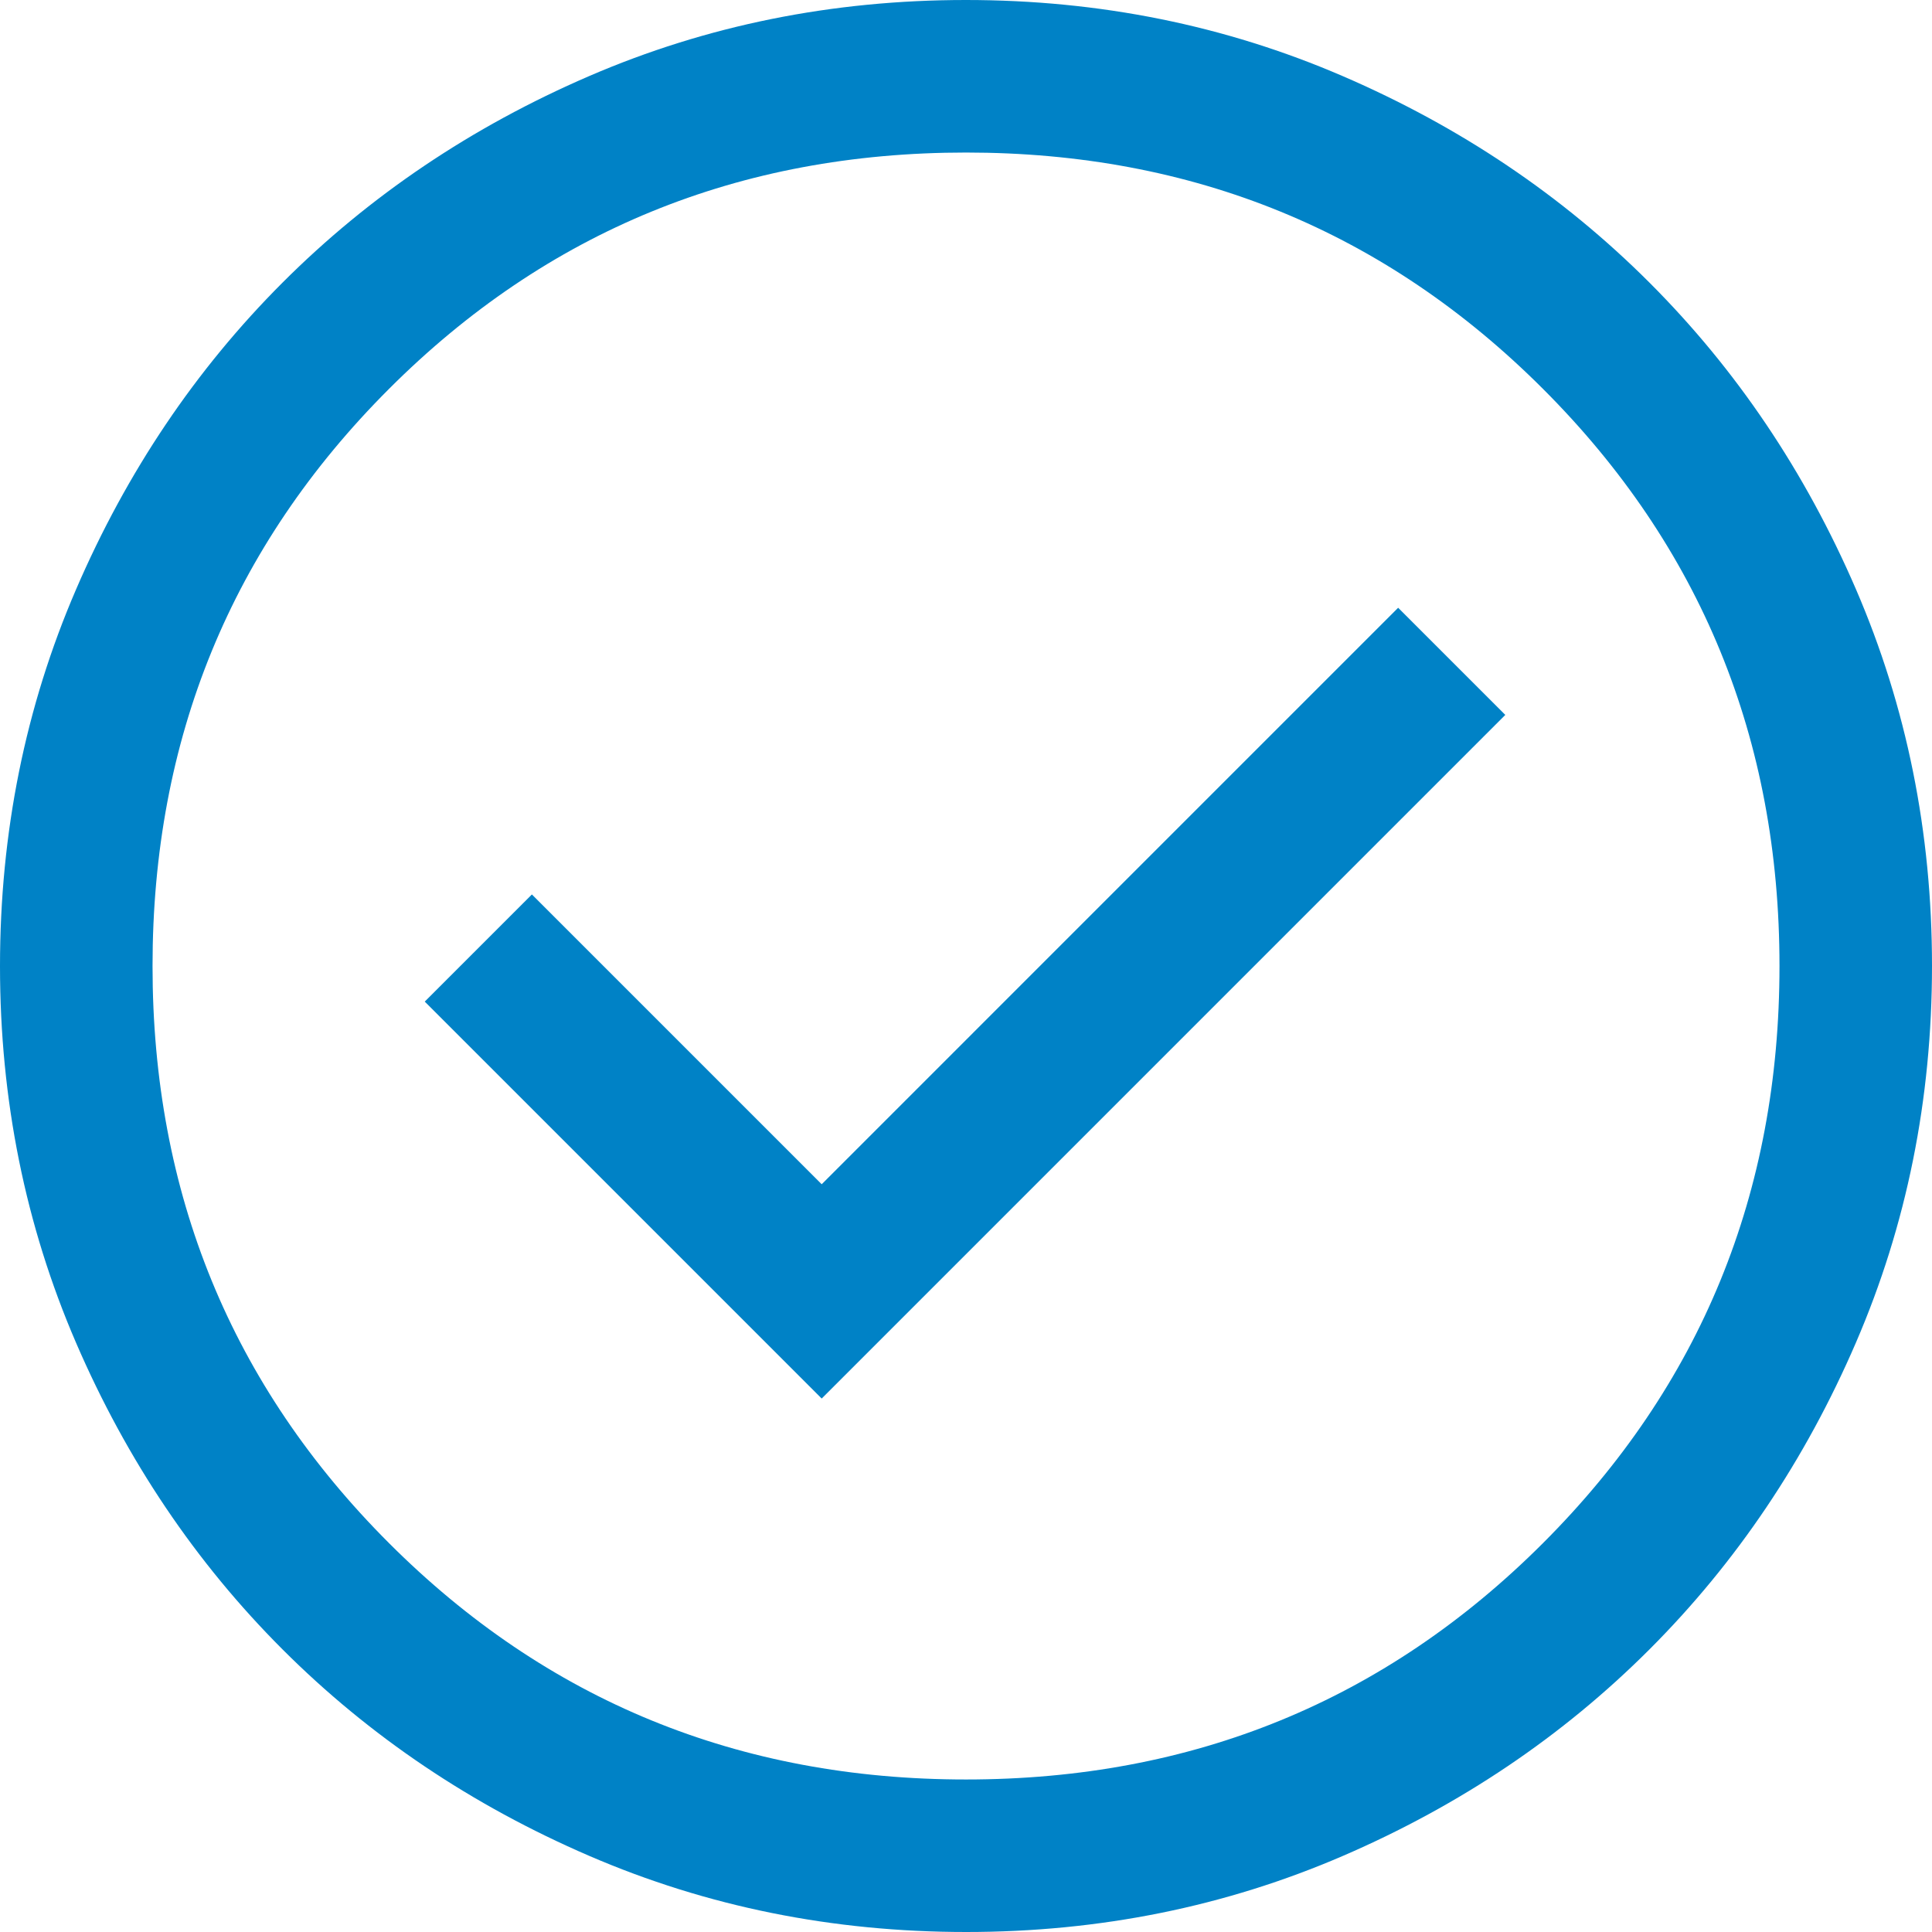
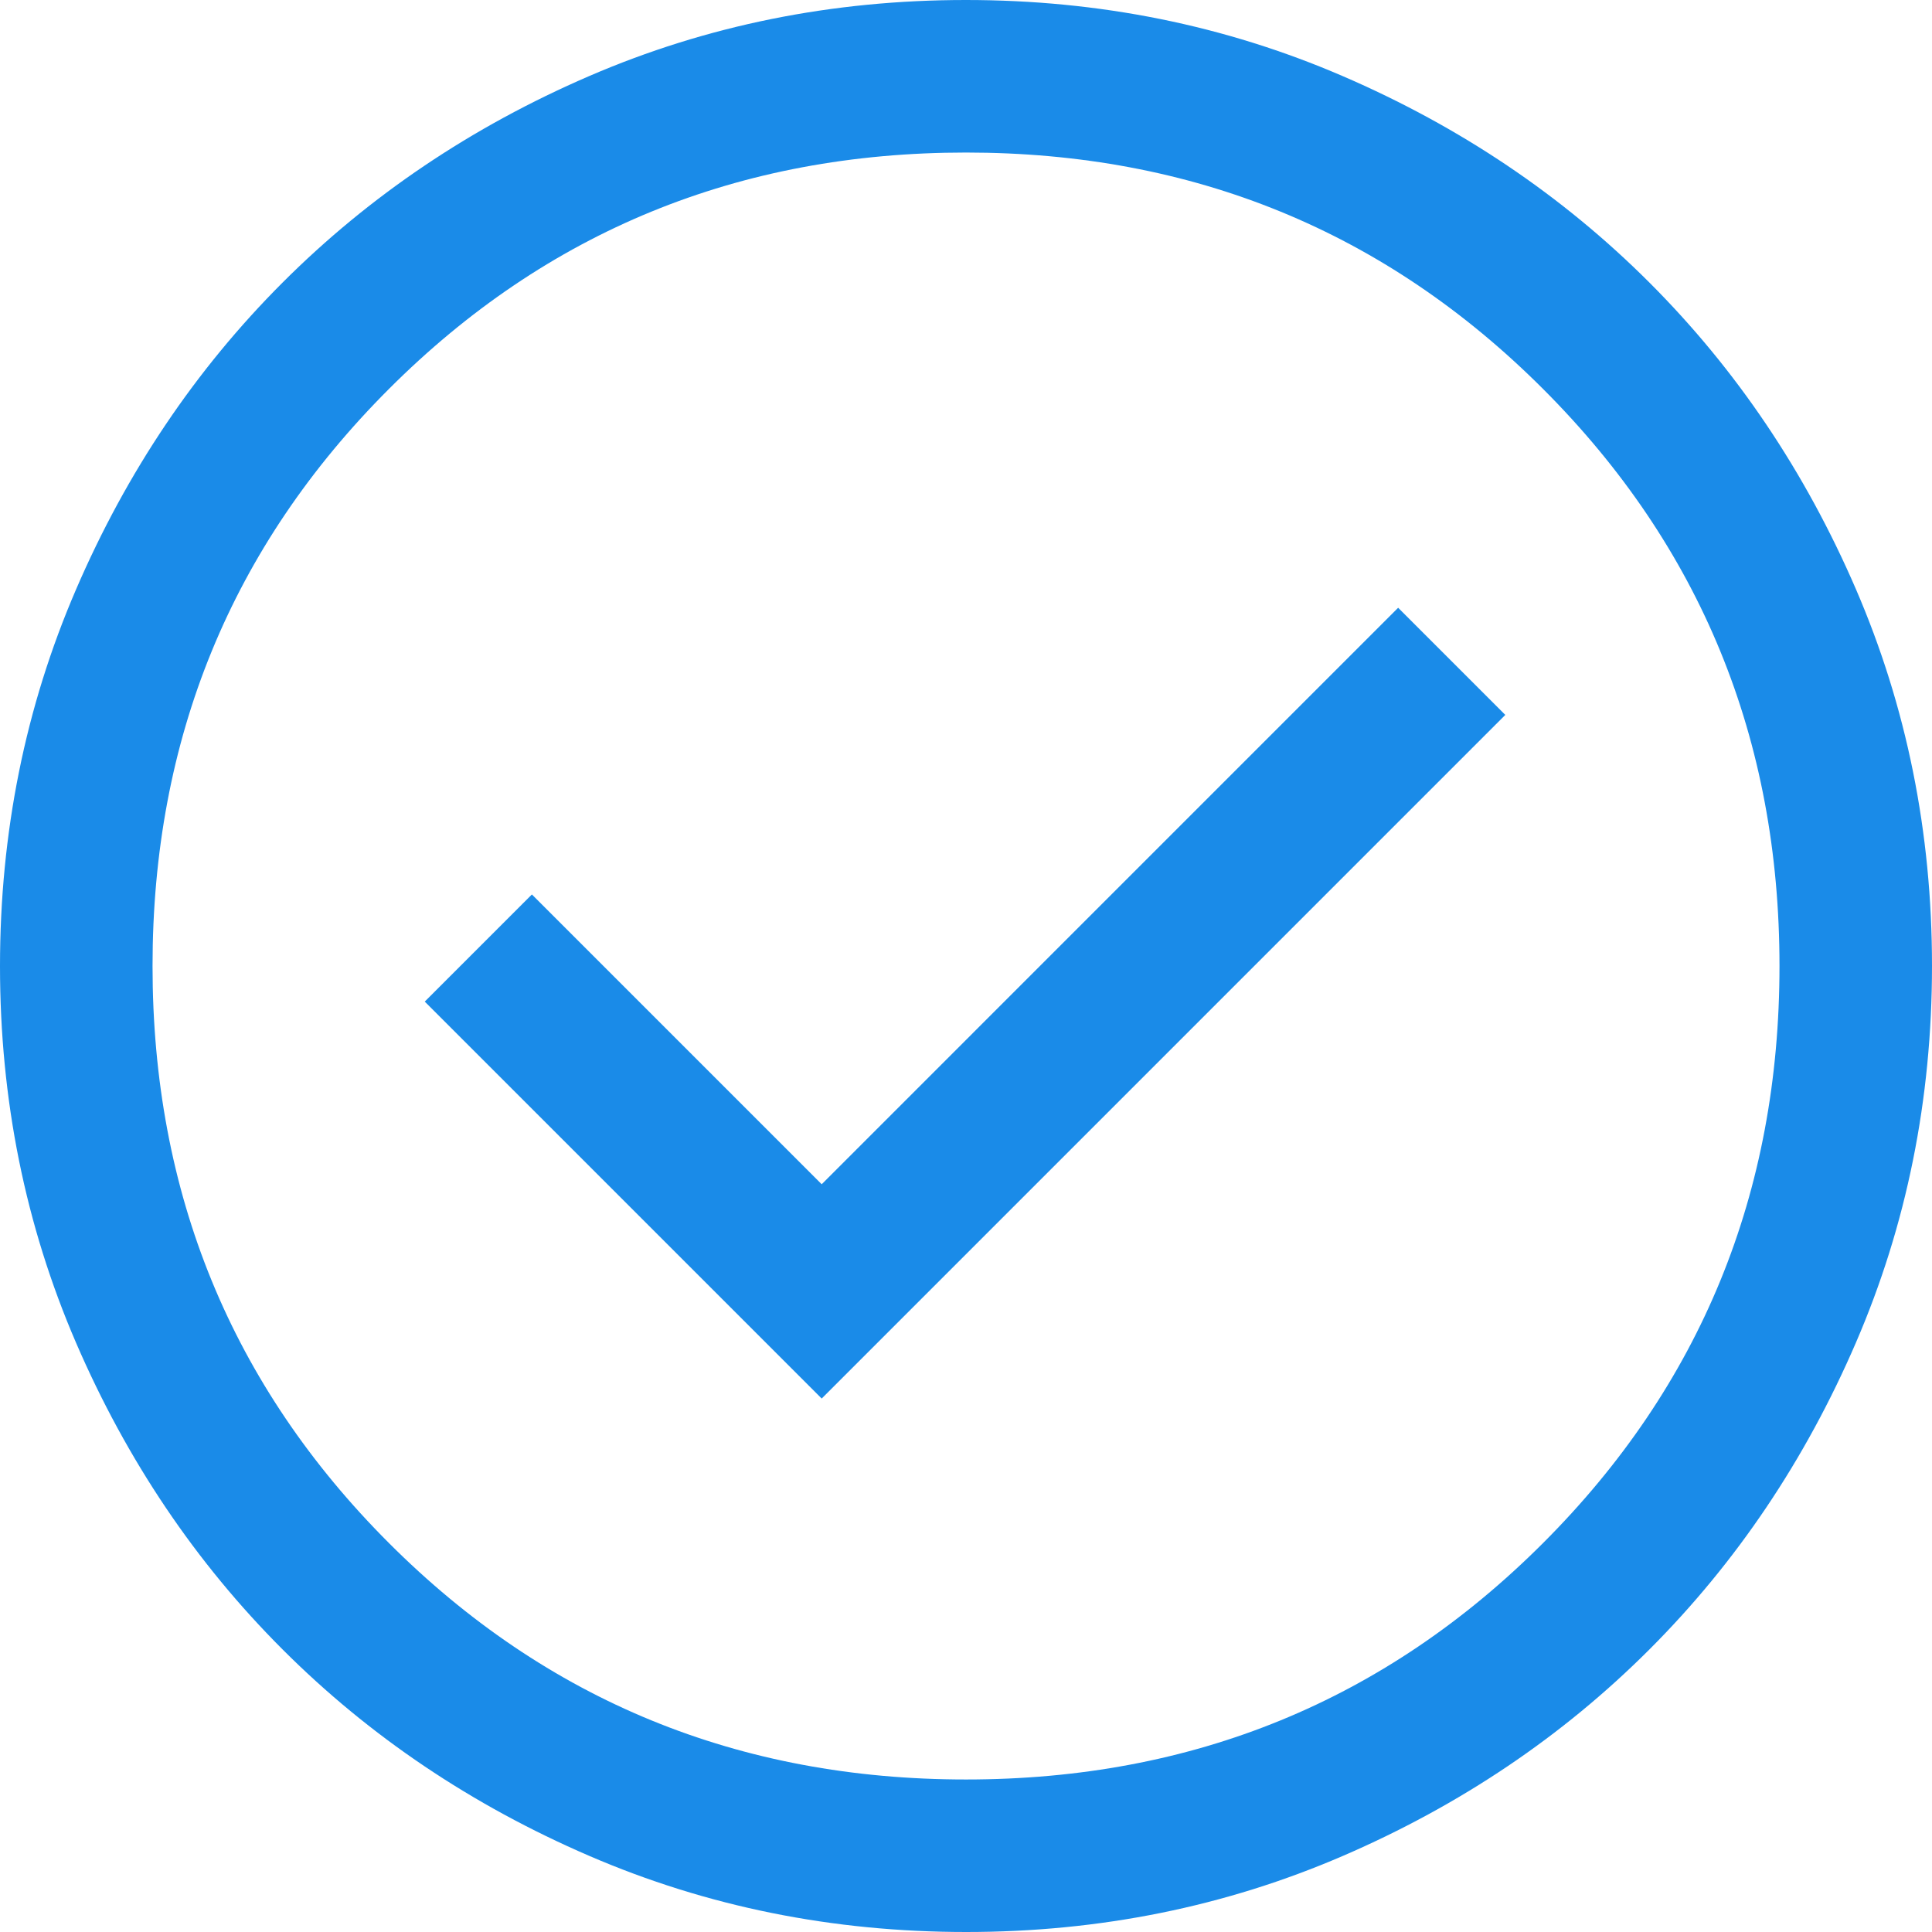
<svg xmlns="http://www.w3.org/2000/svg" width="85" height="85" viewBox="0 0 85 85" fill="none">
-   <path d="M36.151 61.53L66.227 31.453L61.513 26.739L36.151 52.102L23.401 39.352L18.687 44.066L36.151 61.53ZM42.508 85C36.629 85 31.104 83.885 25.932 81.654C20.759 79.423 16.26 76.395 12.435 72.571C8.609 68.747 5.58 64.25 3.347 59.08C1.116 53.909 0 48.386 0 42.508C0 36.629 1.115 31.104 3.346 25.932C5.577 20.759 8.605 16.26 12.429 12.435C16.253 8.609 20.75 5.58 25.921 3.347C31.091 1.116 36.614 0 42.492 0C48.371 0 53.896 1.115 59.068 3.346C64.241 5.577 68.74 8.605 72.565 12.429C76.391 16.253 79.42 20.75 81.653 25.921C83.884 31.091 85 36.614 85 42.492C85 48.371 83.885 53.896 81.654 59.068C79.423 64.241 76.395 68.74 72.571 72.565C68.747 76.391 64.25 79.42 59.08 81.653C53.909 83.884 48.386 85 42.508 85ZM42.5 78.29C52.491 78.29 60.954 74.822 67.888 67.888C74.822 60.954 78.29 52.491 78.29 42.5C78.29 32.509 74.822 24.046 67.888 17.112C60.954 10.178 52.491 6.711 42.5 6.711C32.509 6.711 24.046 10.178 17.112 17.112C10.178 24.046 6.711 32.509 6.711 42.5C6.711 52.491 10.178 60.954 17.112 67.888C24.046 74.822 32.509 78.29 42.5 78.29Z" fill="#0082C6" />
+   <path d="M36.151 61.53L66.227 31.453L61.513 26.739L36.151 52.102L23.401 39.352L18.687 44.066L36.151 61.53ZM42.508 85C36.629 85 31.104 83.885 25.932 81.654C20.759 79.423 16.26 76.395 12.435 72.571C8.609 68.747 5.58 64.25 3.347 59.08C1.116 53.909 0 48.386 0 42.508C0 36.629 1.115 31.104 3.346 25.932C5.577 20.759 8.605 16.26 12.429 12.435C16.253 8.609 20.75 5.58 25.921 3.347C31.091 1.116 36.614 0 42.492 0C48.371 0 53.896 1.115 59.068 3.346C64.241 5.577 68.74 8.605 72.565 12.429C76.391 16.253 79.42 20.75 81.653 25.921C83.884 31.091 85 36.614 85 42.492C85 48.371 83.885 53.896 81.654 59.068C79.423 64.241 76.395 68.74 72.571 72.565C68.747 76.391 64.25 79.42 59.08 81.653C53.909 83.884 48.386 85 42.508 85ZM42.5 78.29C52.491 78.29 60.954 74.822 67.888 67.888C74.822 60.954 78.29 52.491 78.29 42.5C78.29 32.509 74.822 24.046 67.888 17.112C60.954 10.178 52.491 6.711 42.5 6.711C32.509 6.711 24.046 10.178 17.112 17.112C10.178 24.046 6.711 32.509 6.711 42.5C6.711 52.491 10.178 60.954 17.112 67.888C24.046 74.822 32.509 78.29 42.5 78.29Z" fill="#1A8BE8" />
</svg>
